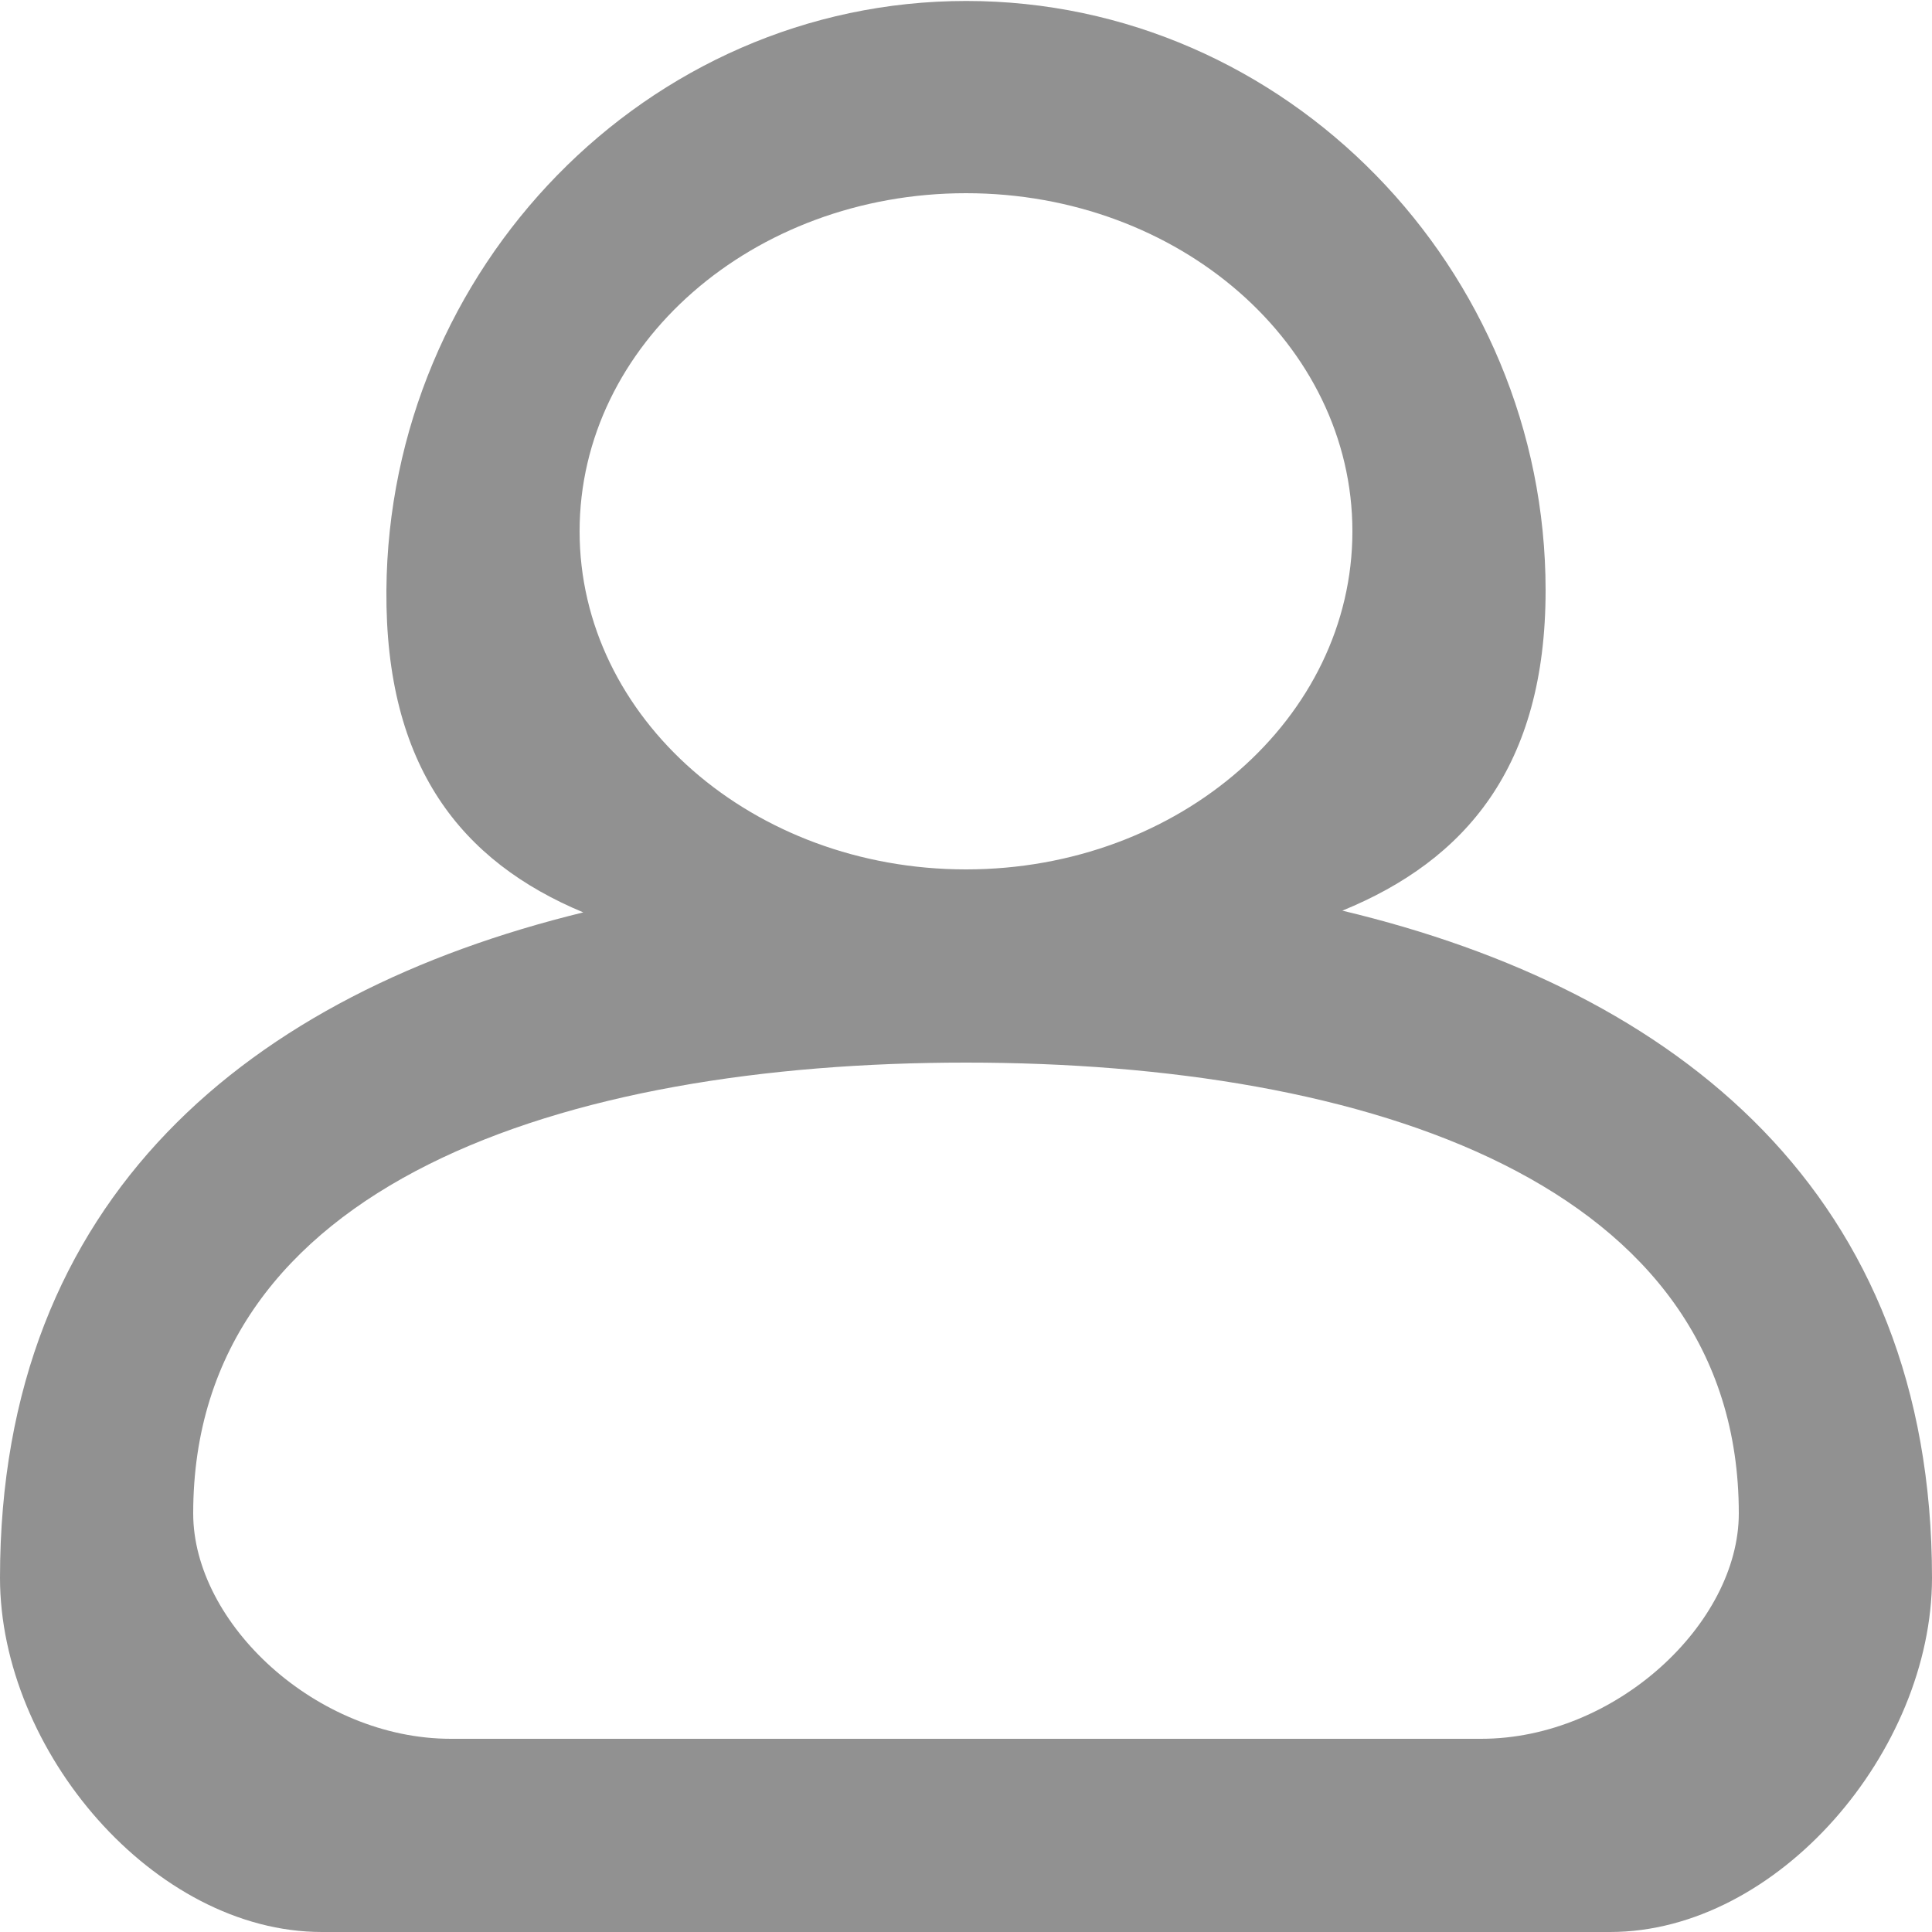
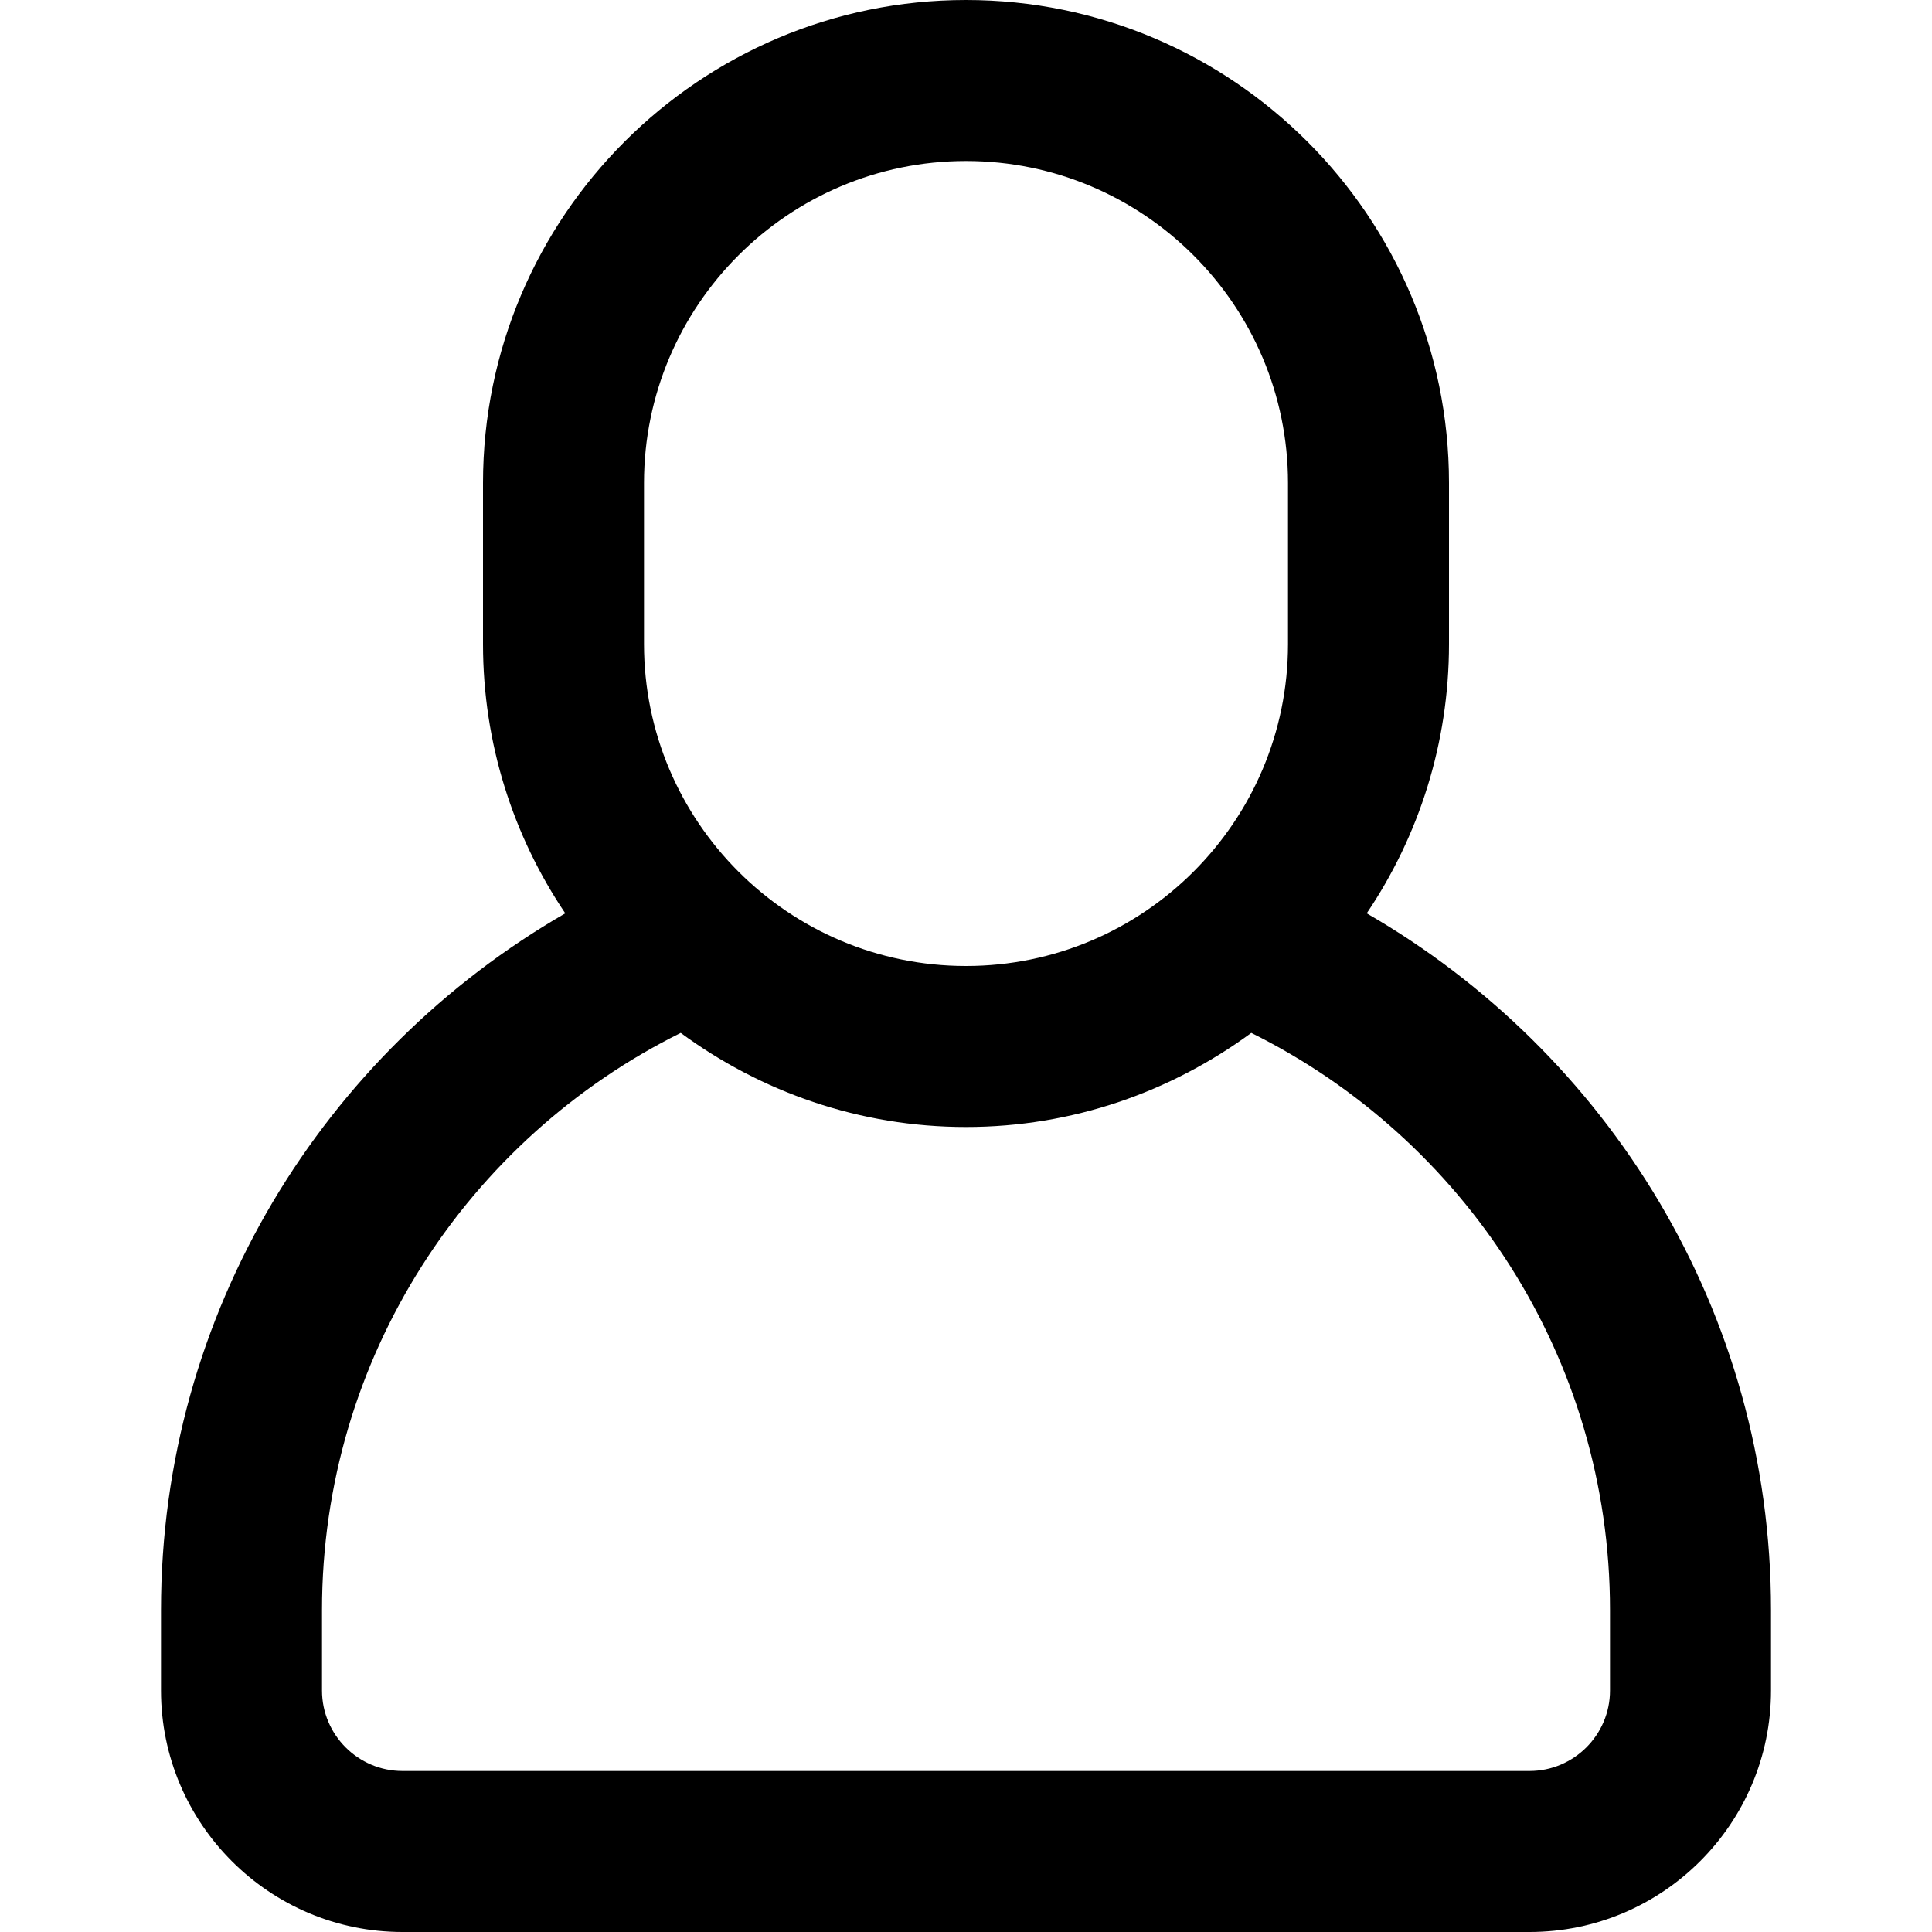
- <svg xmlns="http://www.w3.org/2000/svg" preserveAspectRatio="xMidYMid" width="20" height="20" fill="#919191">
-   <path d="M20 16.333C20 18.123 18.406 20 16.667 20H3.333C1.594 20 0 18.123 0 16.333c0-3.943 2.594-6.048 6.038-6.888C4.774 8.918 3.987 7.935 4 6.111 4.024 2.786 6.692.01 10.003.01 13.315.01 16 2.786 16 6.111c0 1.825-.827 2.794-2.104 3.316 3.477.829 6.104 2.937 6.104 6.906zM14 5.5C14 3.567 12.209 2 10 2S6 3.567 6 5.5 7.791 9 10 9s4-1.567 4-3.5zM10 11c-4.17 0-8 1.255-8 4.667C2 16.805 3.275 18 4.667 18h10.666C16.725 18 18 16.805 18 15.667 18 12.255 14.17 11 10 11z" class="cls-2" fill-rule="evenodd" />
+ <svg xmlns="http://www.w3.org/2000/svg" version="1.1" id="Capa_1" x="0px" y="0px" viewBox="0 0 512 512" style="enable-background:new 0 0 512 512;" xml:space="preserve">
+   <g>
+     <g>
+       <path d="M362.197,242.048C375.957,221.632,384,197.077,384,170.667V128C384,57.408,326.592,0,256,0S128,57.408,128,128v42.667    c0,26.411,8.043,50.965,21.803,71.381C85.888,278.912,42.667,347.733,42.667,426.667V448c0,35.285,28.715,64,64,64h298.667    c35.285,0,64-28.715,64-64v-21.333C469.333,347.733,426.112,278.912,362.197,242.048z M170.667,128    c0-47.061,38.272-85.333,85.333-85.333S341.333,80.939,341.333,128v42.667C341.333,217.728,303.061,256,256,256    s-85.333-38.272-85.333-85.333V128z M426.667,448c0,11.755-9.579,21.333-21.333,21.333H106.667    c-11.755,0-21.333-9.579-21.333-21.333v-21.333c0-66.965,38.784-125.013,95.061-152.939    c21.227,15.595,47.317,24.939,75.605,24.939s54.379-9.344,75.605-24.939c56.277,27.925,95.061,85.973,95.061,152.939V448z" />
+     </g>
+   </g>
+   <g>
+ </g>
+   <g>
+ </g>
+   <g>
+ </g>
+   <g>
+ </g>
+   <g>
+ </g>
+   <g>
+ </g>
+   <g>
+ </g>
+   <g>
+ </g>
+   <g>
+ </g>
+   <g>
+ </g>
+   <g>
+ </g>
+   <g>
+ </g>
+   <g>
+ </g>
+   <g>
+ </g>
+   <g>
+ </g>
</svg>
